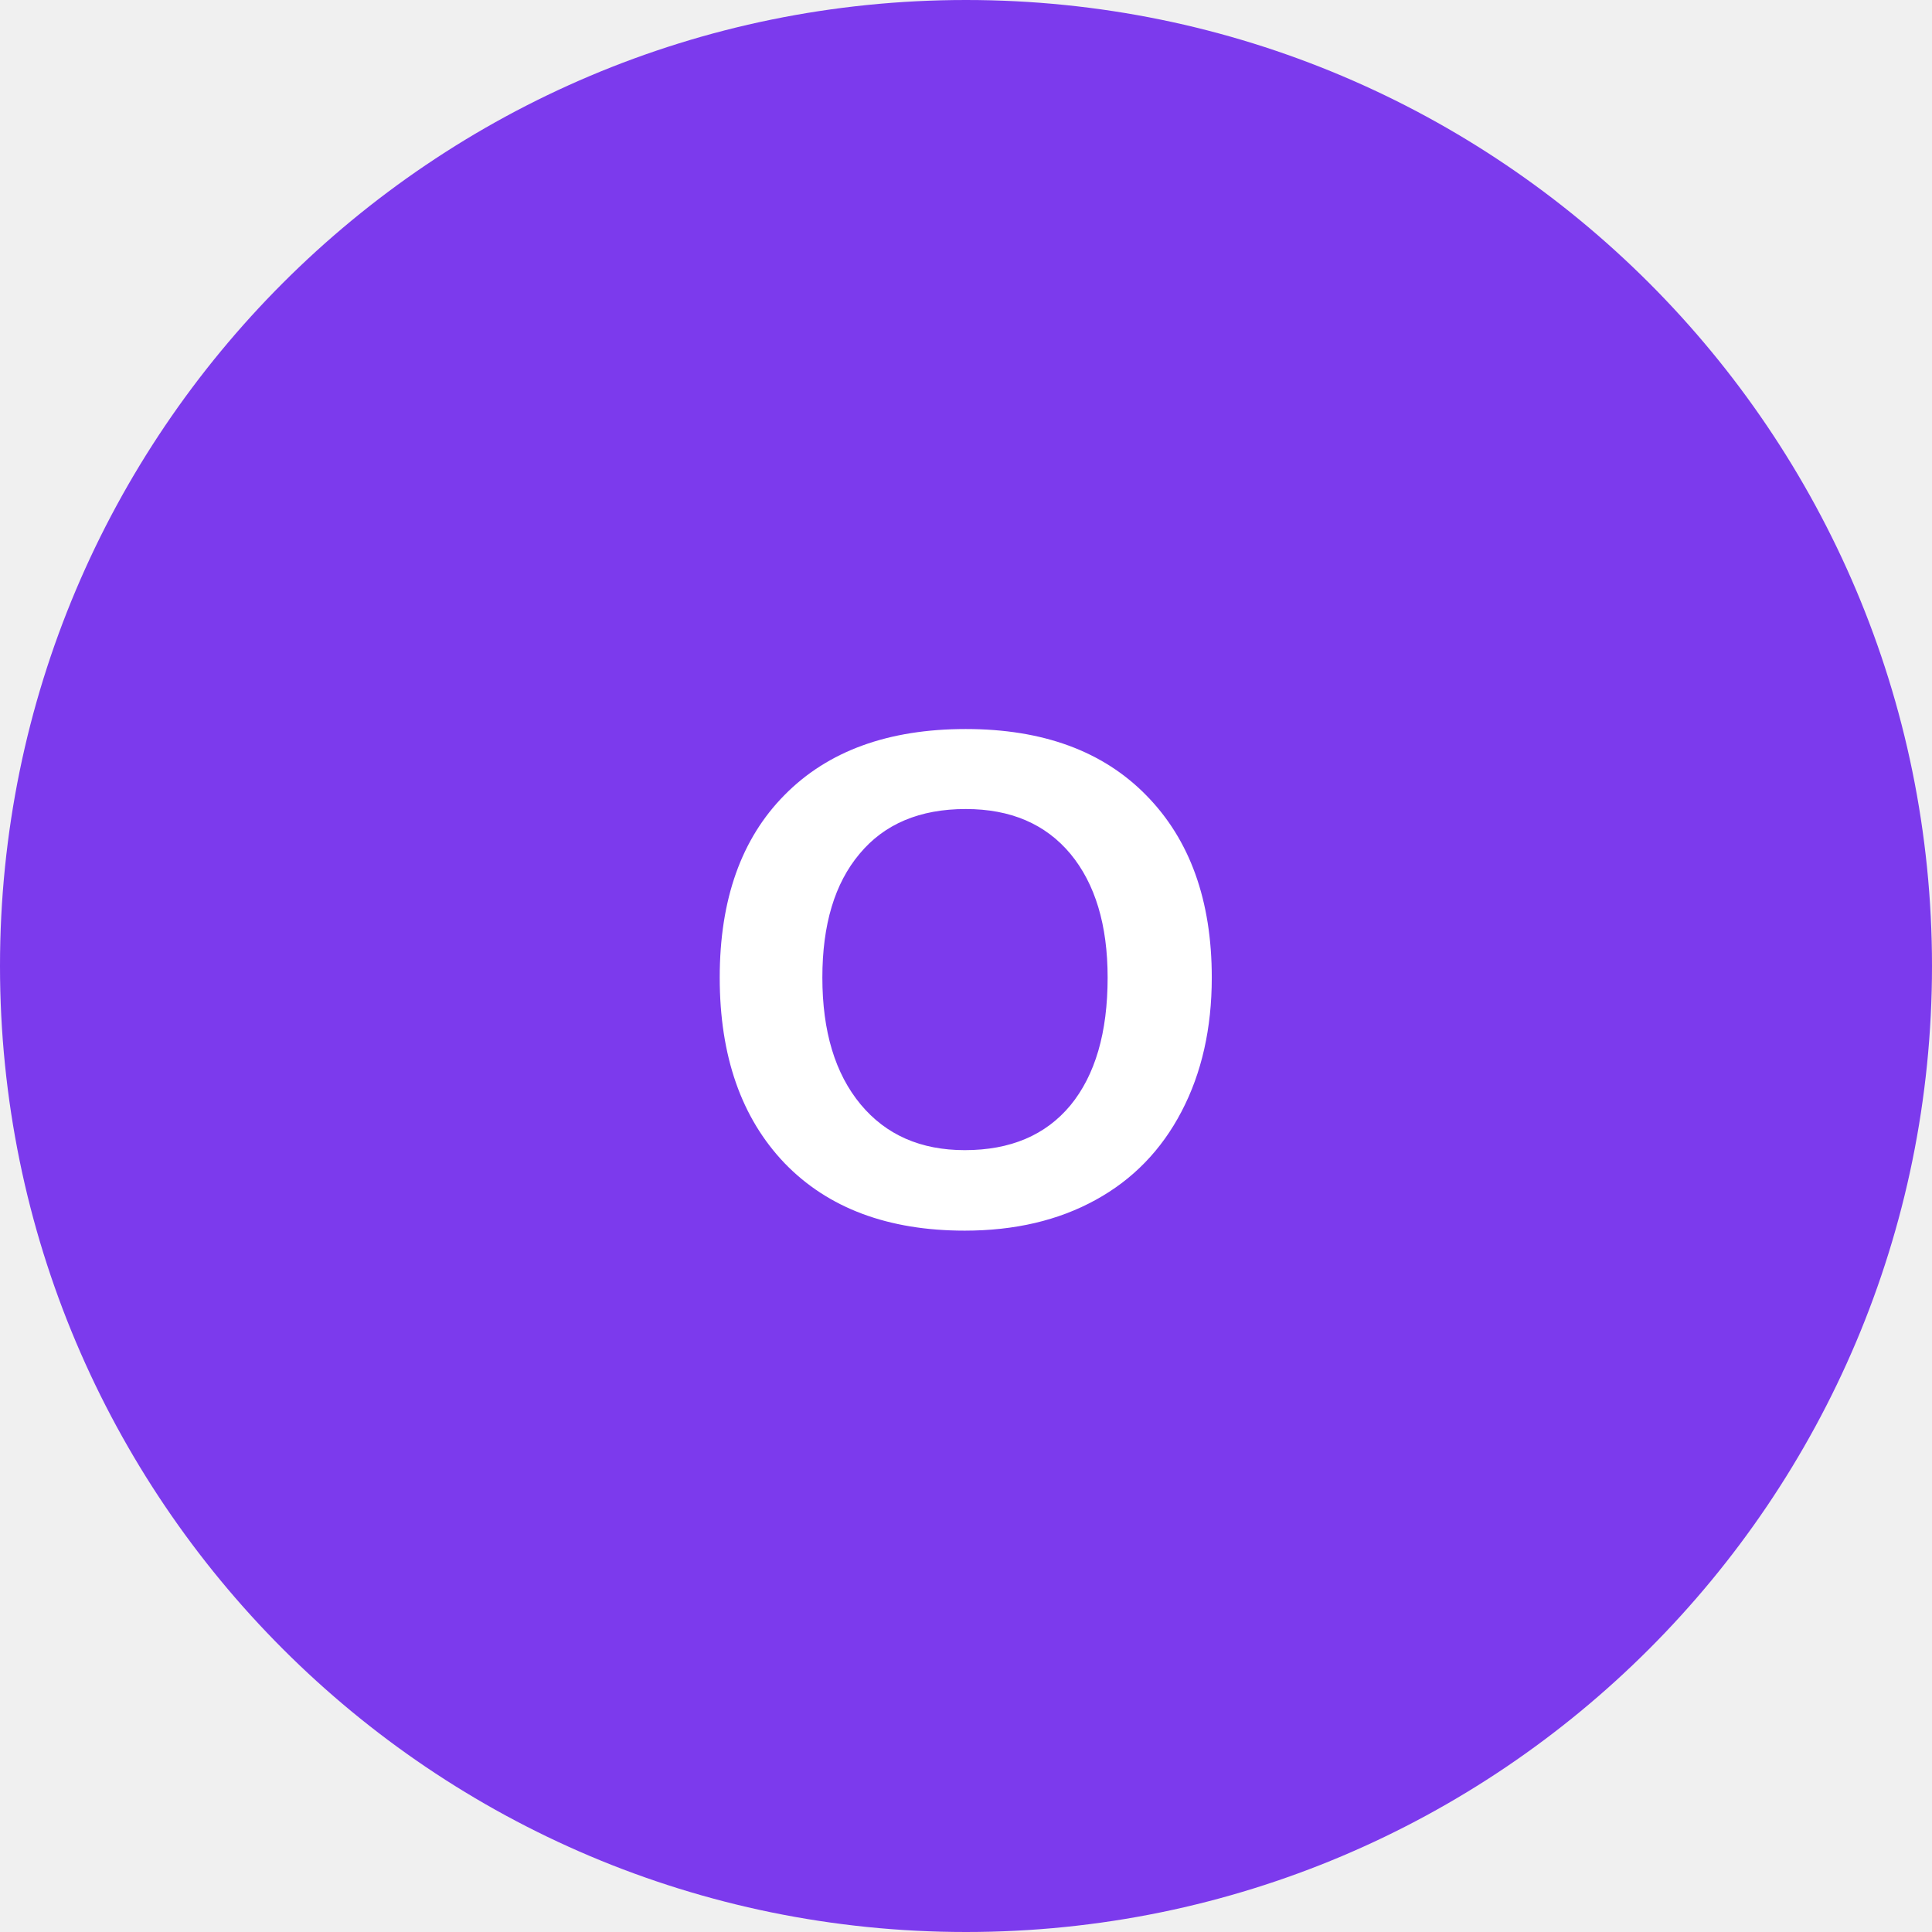
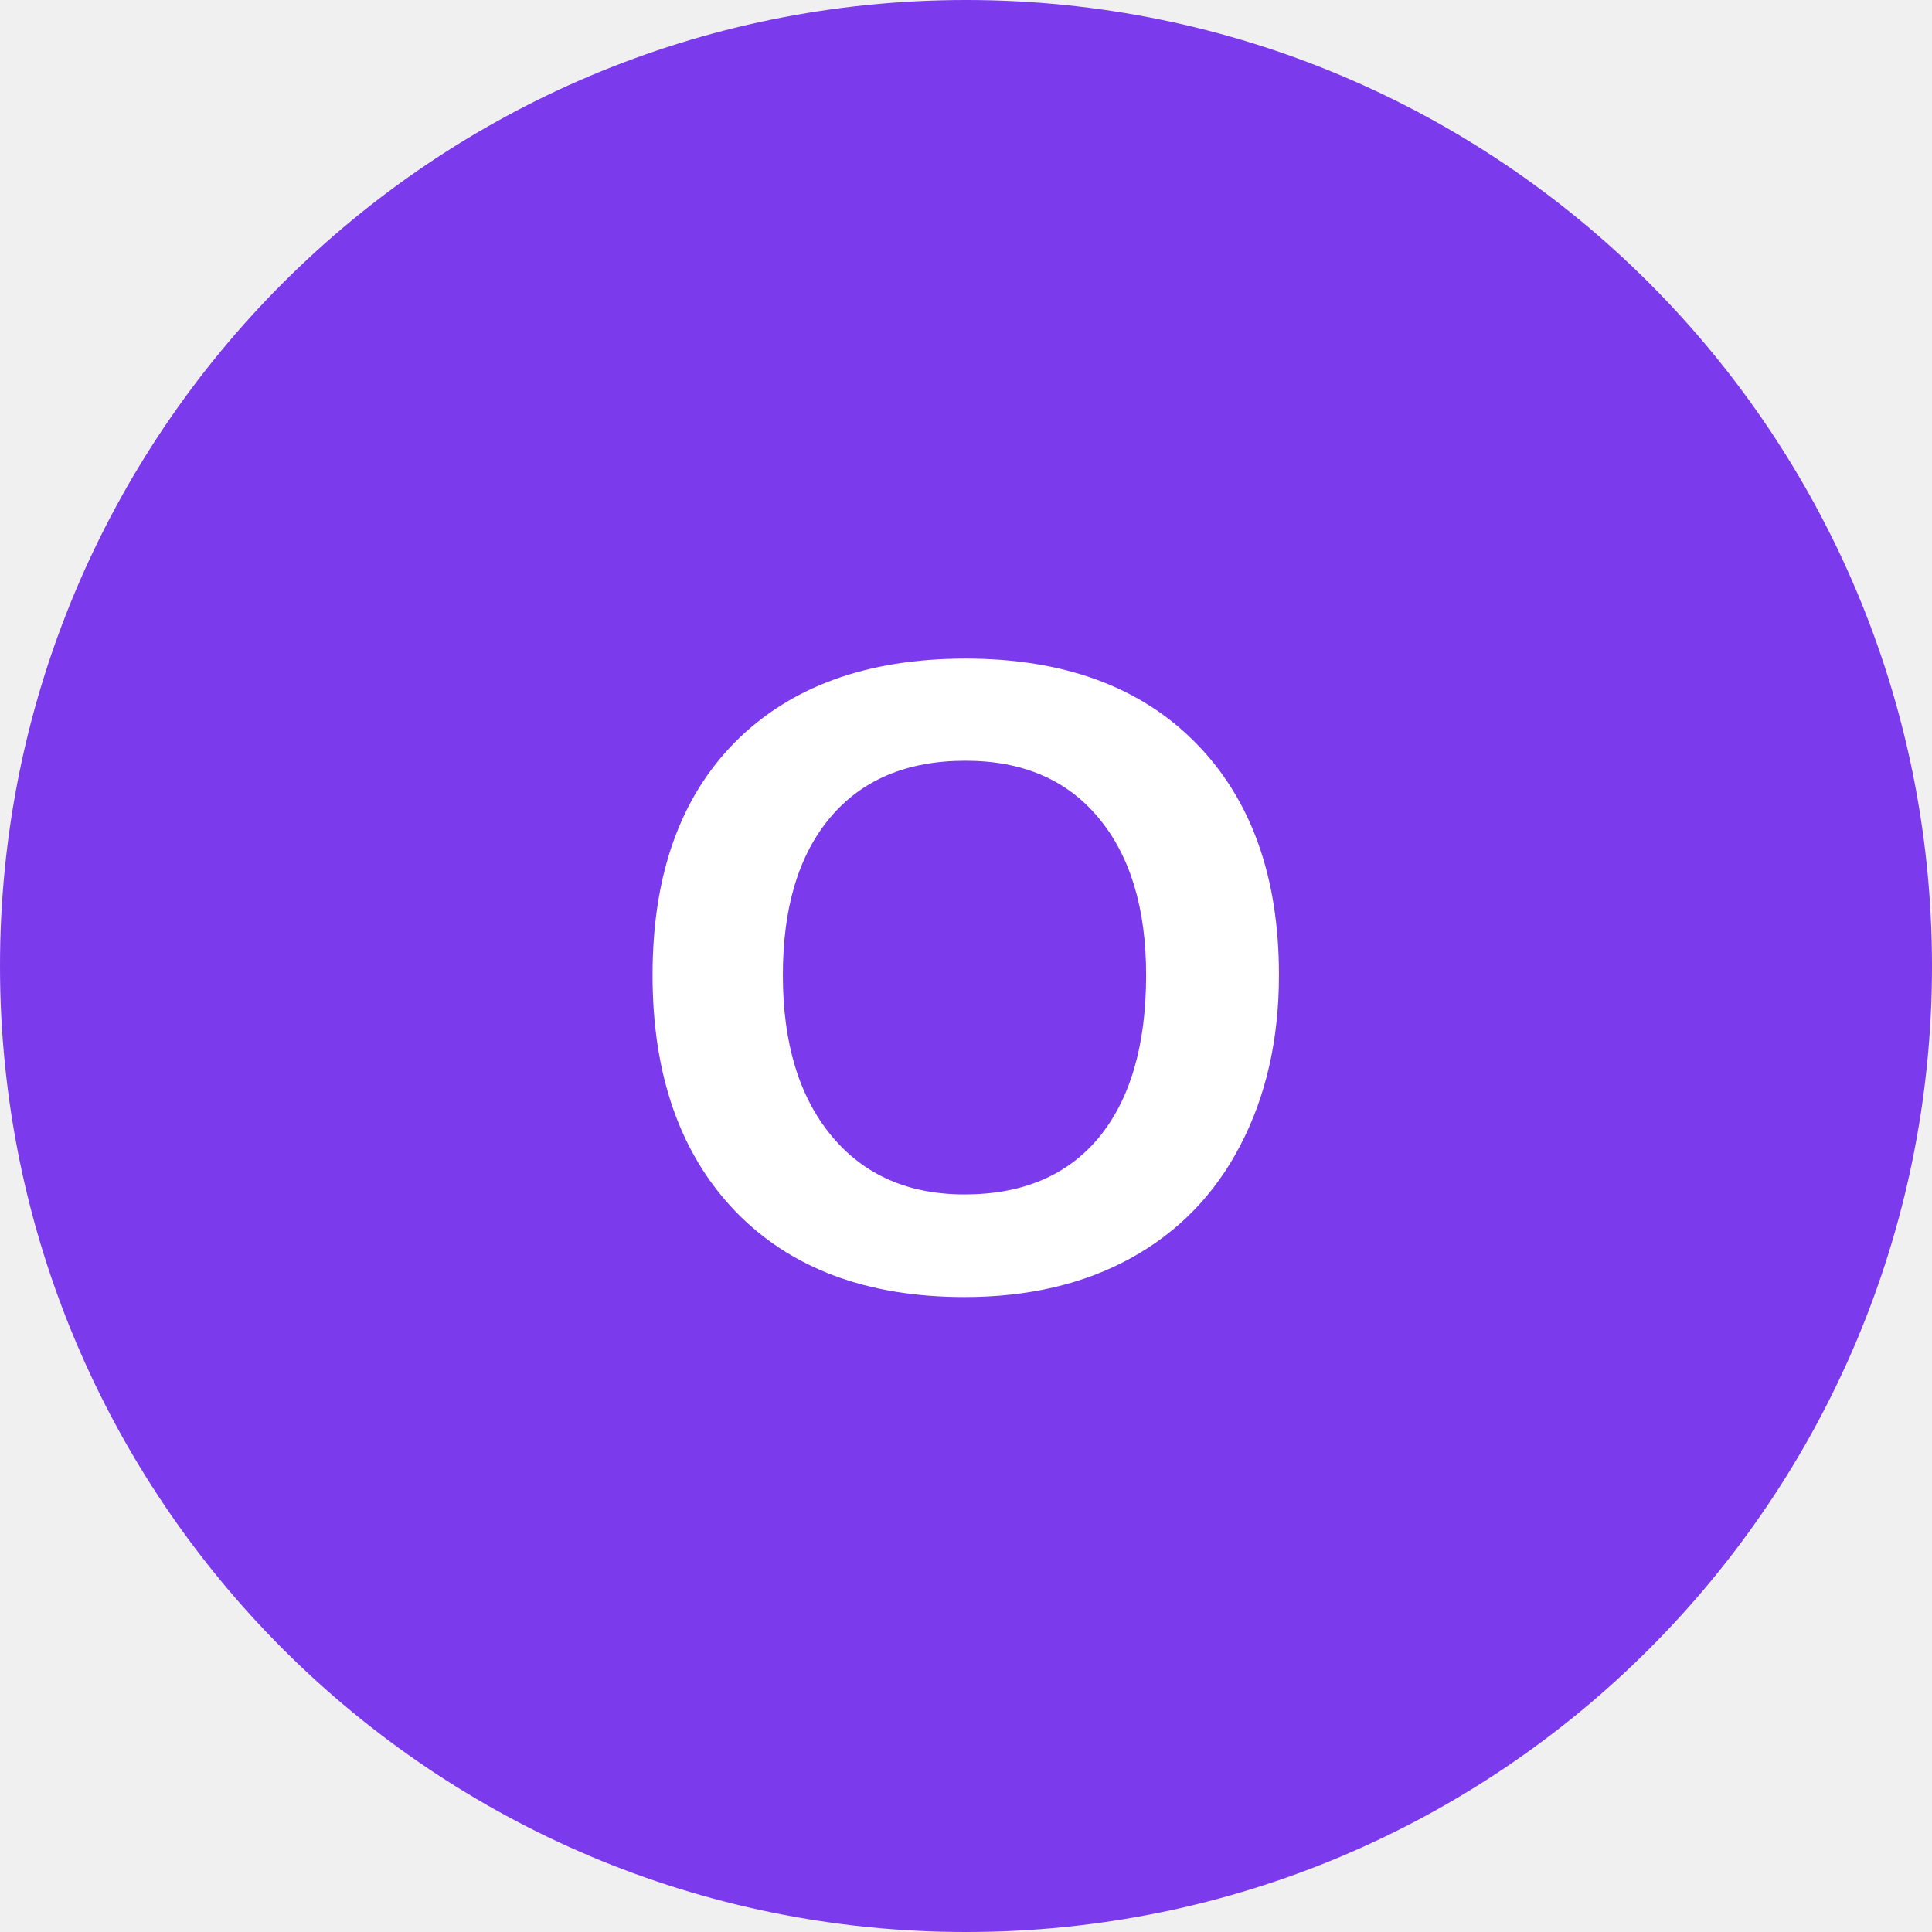
- <svg xmlns="http://www.w3.org/2000/svg" viewBox="0 0 60 60">
+ <svg xmlns="http://www.w3.org/2000/svg" viewBox="0 0 60 60" width="60" height="60">
  <circle cx="30" cy="30" r="30" fill="#7C3AED" />
-   <text x="30" y="38" font-family="Arial" font-size="22" font-weight="bold" text-anchor="middle" fill="white">O</text>
+   <text x="30" y="40" font-family="Arial,sans-serif" font-size="28" font-weight="bold" text-anchor="middle" fill="white">O</text>
</svg>
